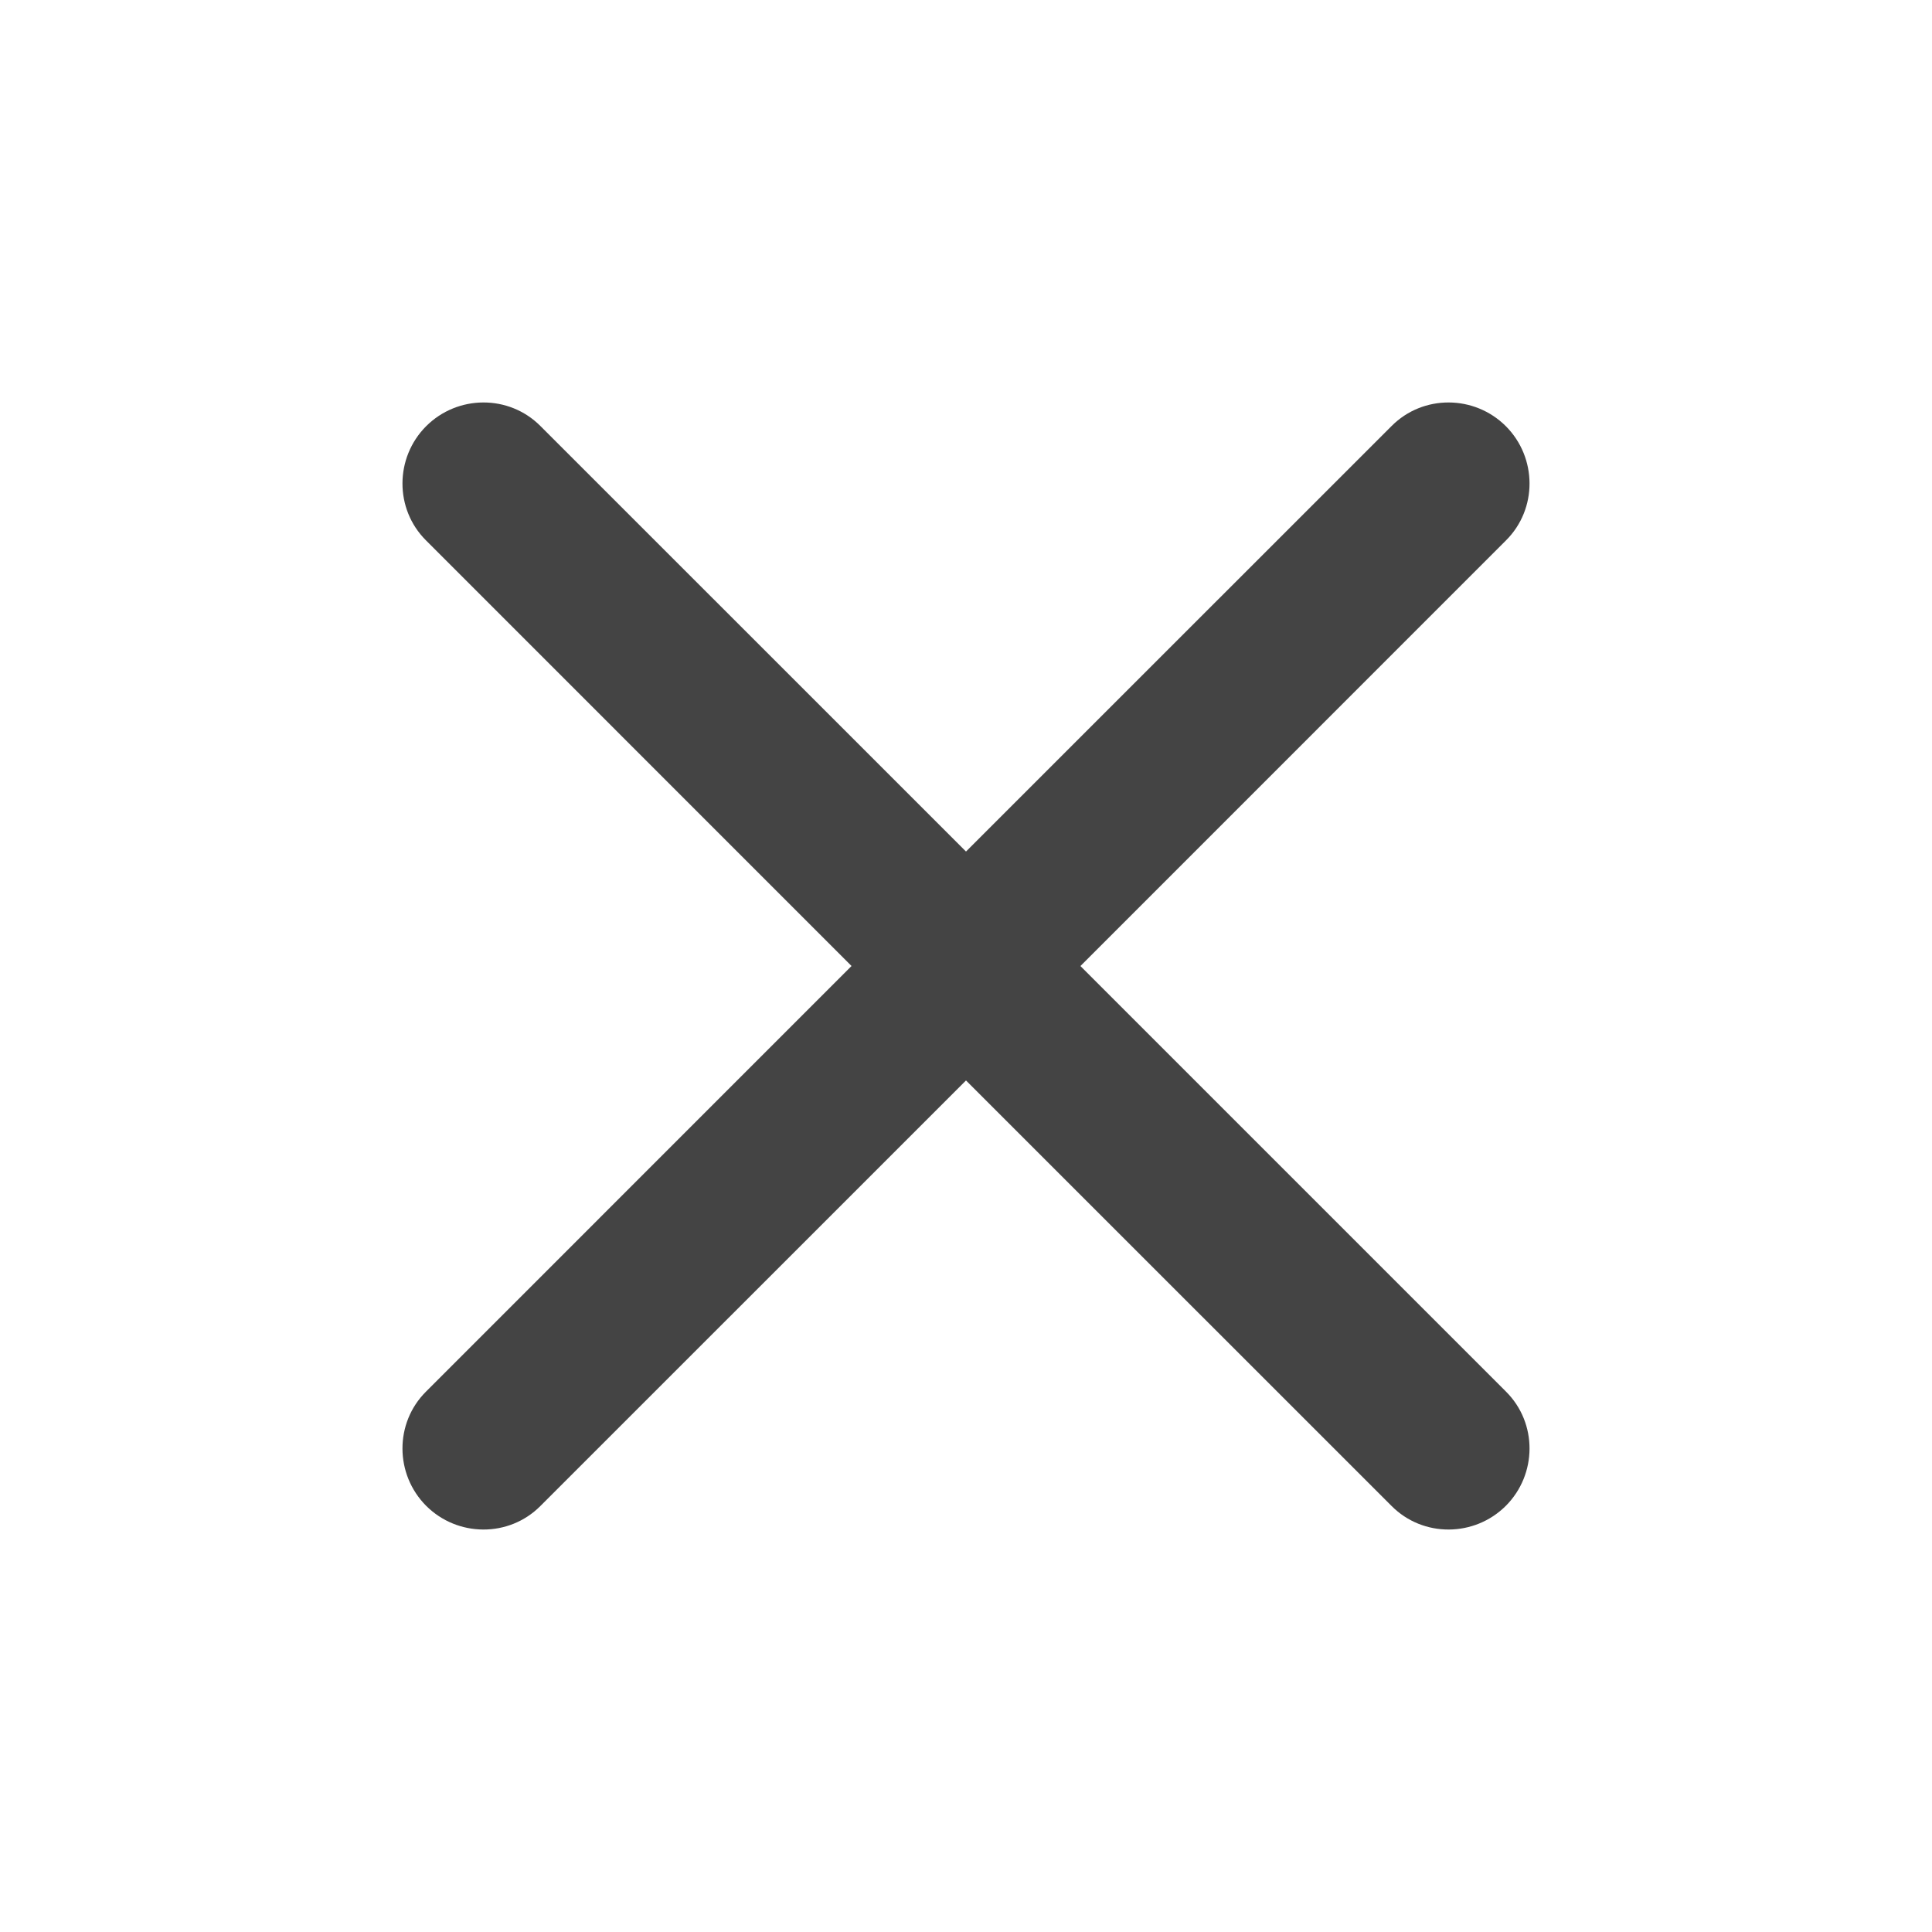
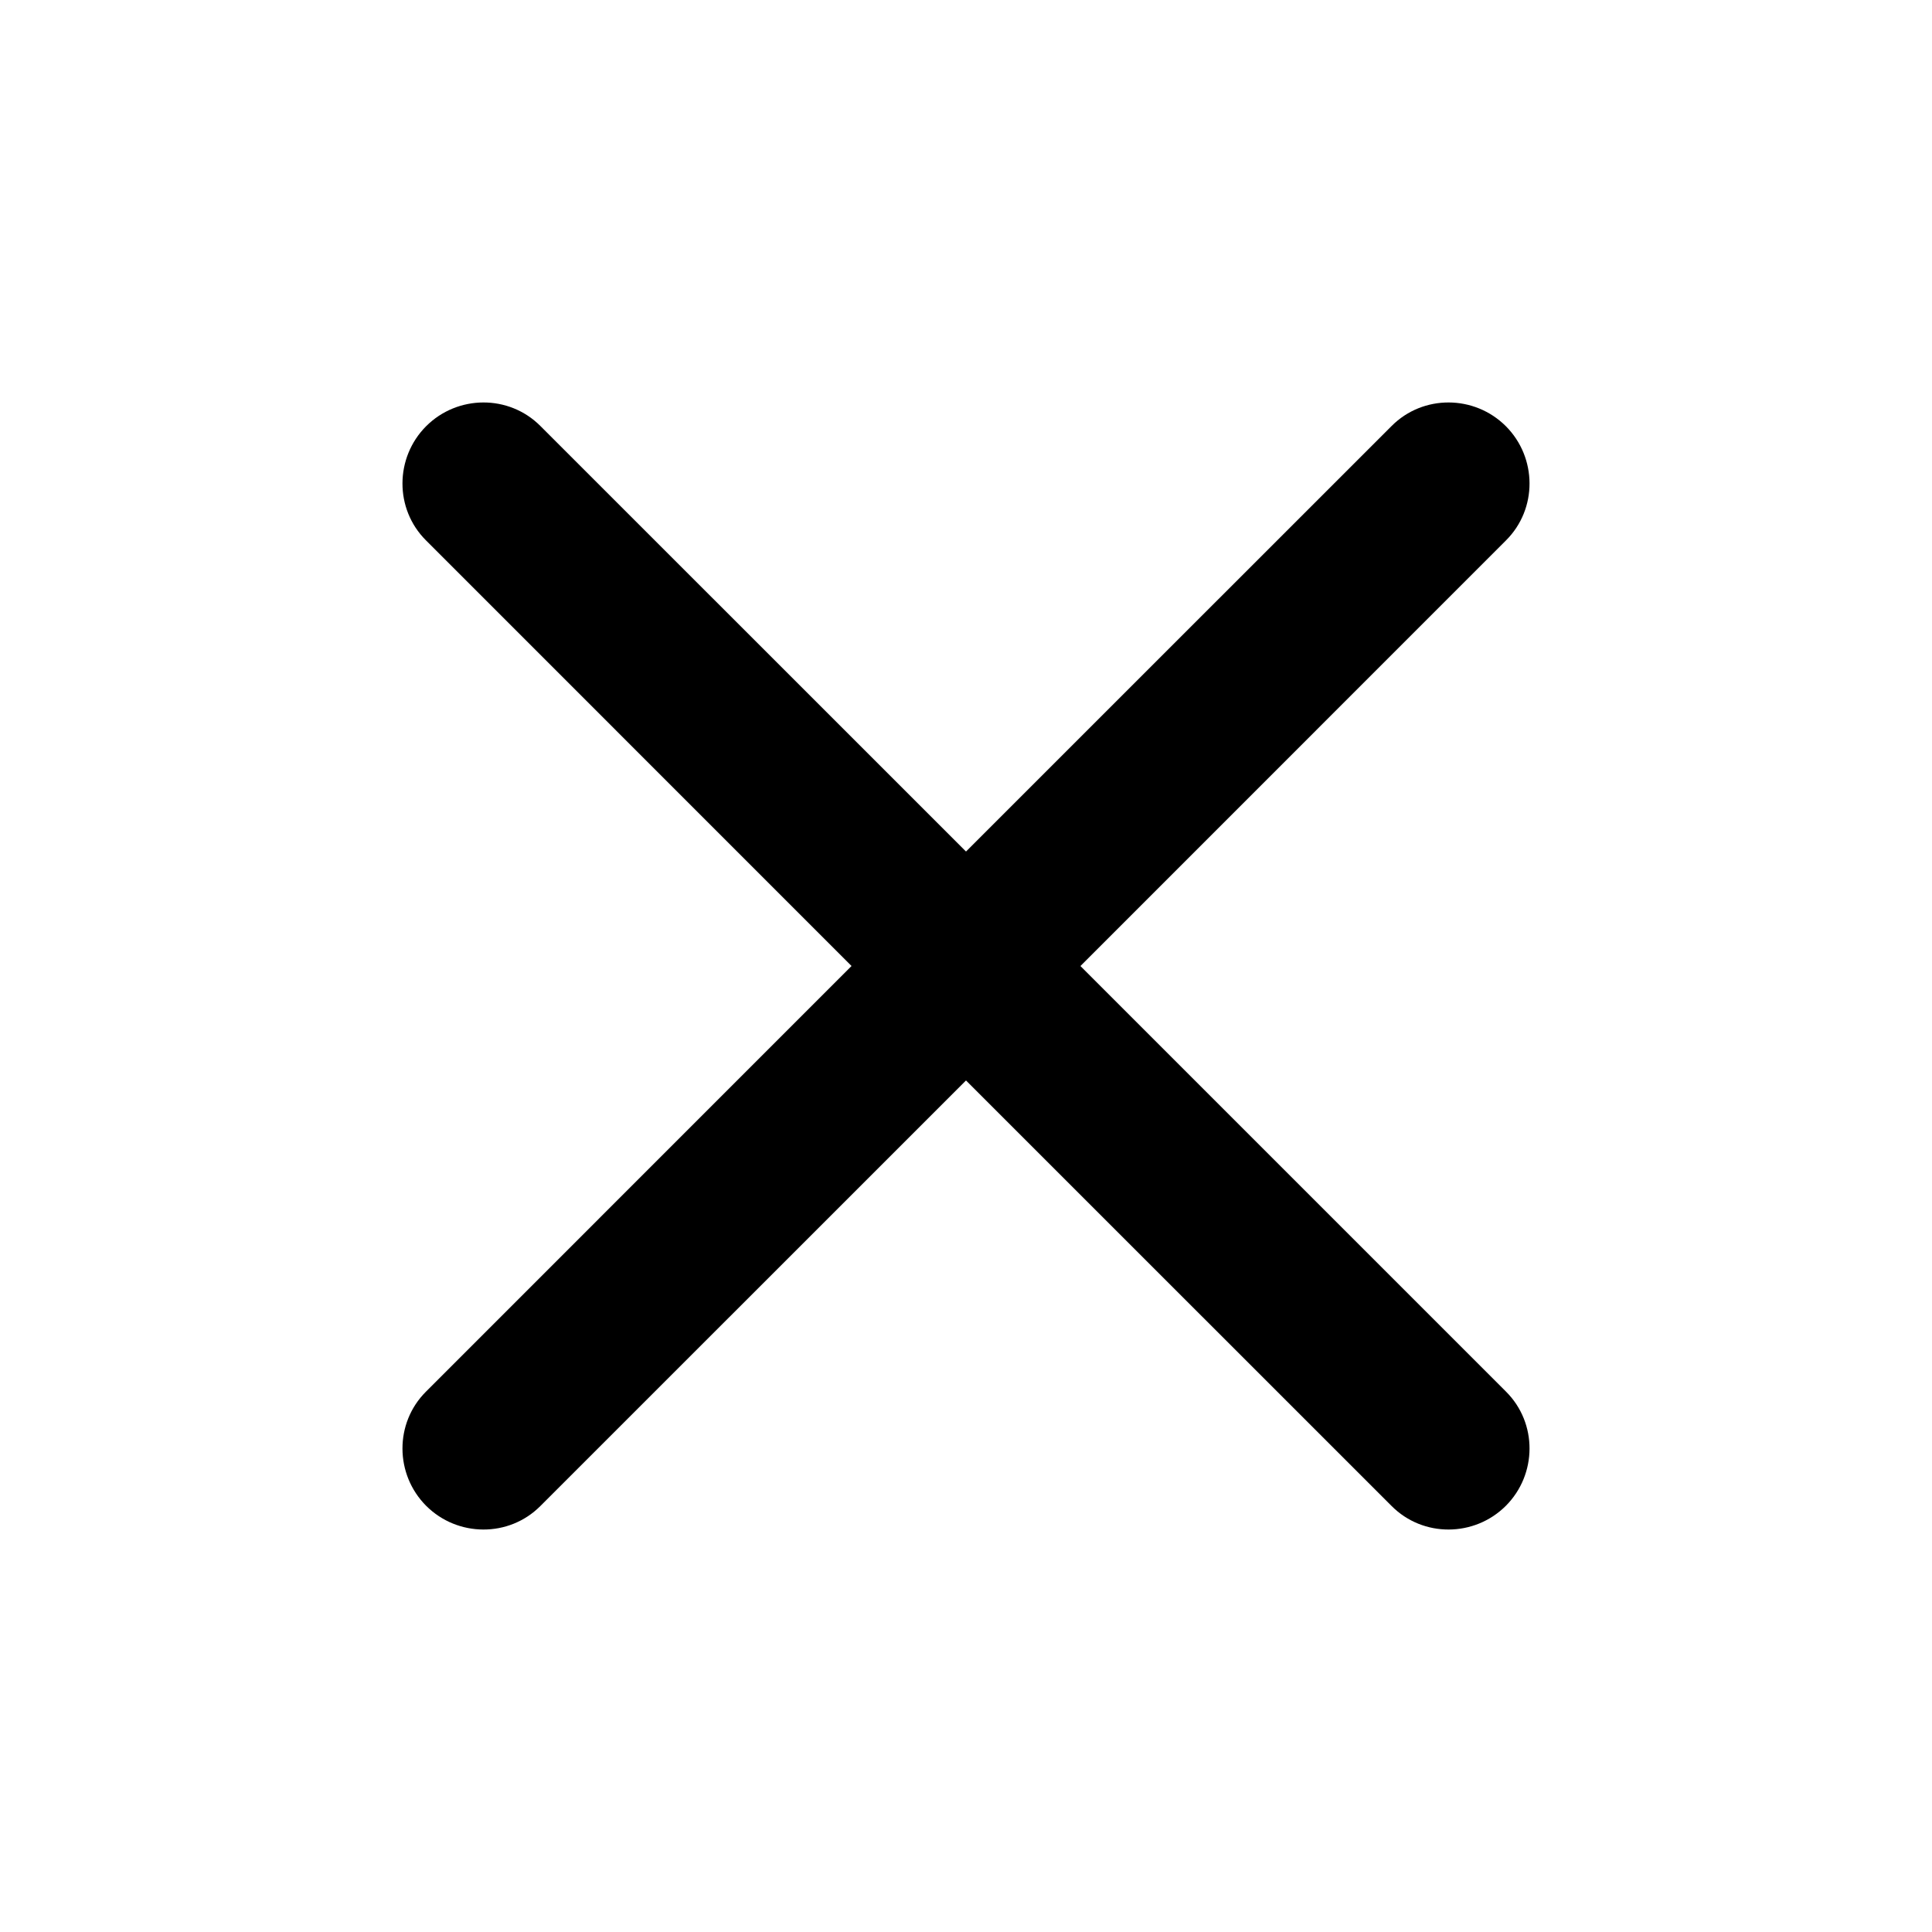
<svg xmlns="http://www.w3.org/2000/svg" width="24" height="24" viewBox="0 0 24 24" fill="none">
-   <path fill-rule="evenodd" clip-rule="evenodd" d="M5.294 5.294C4.904 5.685 4.9 6.322 5.291 6.712L10.578 12L10.578 12L5.291 17.288C4.9 17.678 4.904 18.315 5.294 18.706C5.685 19.096 6.322 19.1 6.712 18.709L12 13.422L17.288 18.709C17.678 19.1 18.315 19.096 18.706 18.706C19.096 18.315 19.1 17.678 18.709 17.288L13.421 12L13.422 12L18.709 6.712C19.1 6.322 19.096 5.685 18.706 5.294C18.315 4.904 17.678 4.9 17.288 5.291L12 10.578L12 10.578L12 10.578L6.712 5.291C6.322 4.9 5.685 4.904 5.294 5.294Z" fill="#444444" />
+   <path fill-rule="evenodd" clip-rule="evenodd" d="M5.294 5.294C4.904 5.685 4.9 6.322 5.291 6.712L10.578 12L10.578 12L5.291 17.288C4.9 17.678 4.904 18.315 5.294 18.706C5.685 19.096 6.322 19.1 6.712 18.709L12 13.422L17.288 18.709C17.678 19.1 18.315 19.096 18.706 18.706C19.096 18.315 19.1 17.678 18.709 17.288L13.421 12L13.422 12L18.709 6.712C19.1 6.322 19.096 5.685 18.706 5.294C18.315 4.904 17.678 4.9 17.288 5.291L12 10.578L12 10.578L12 10.578L6.712 5.291C6.322 4.9 5.685 4.904 5.294 5.294Z" fill="currentColor" />
</svg>
